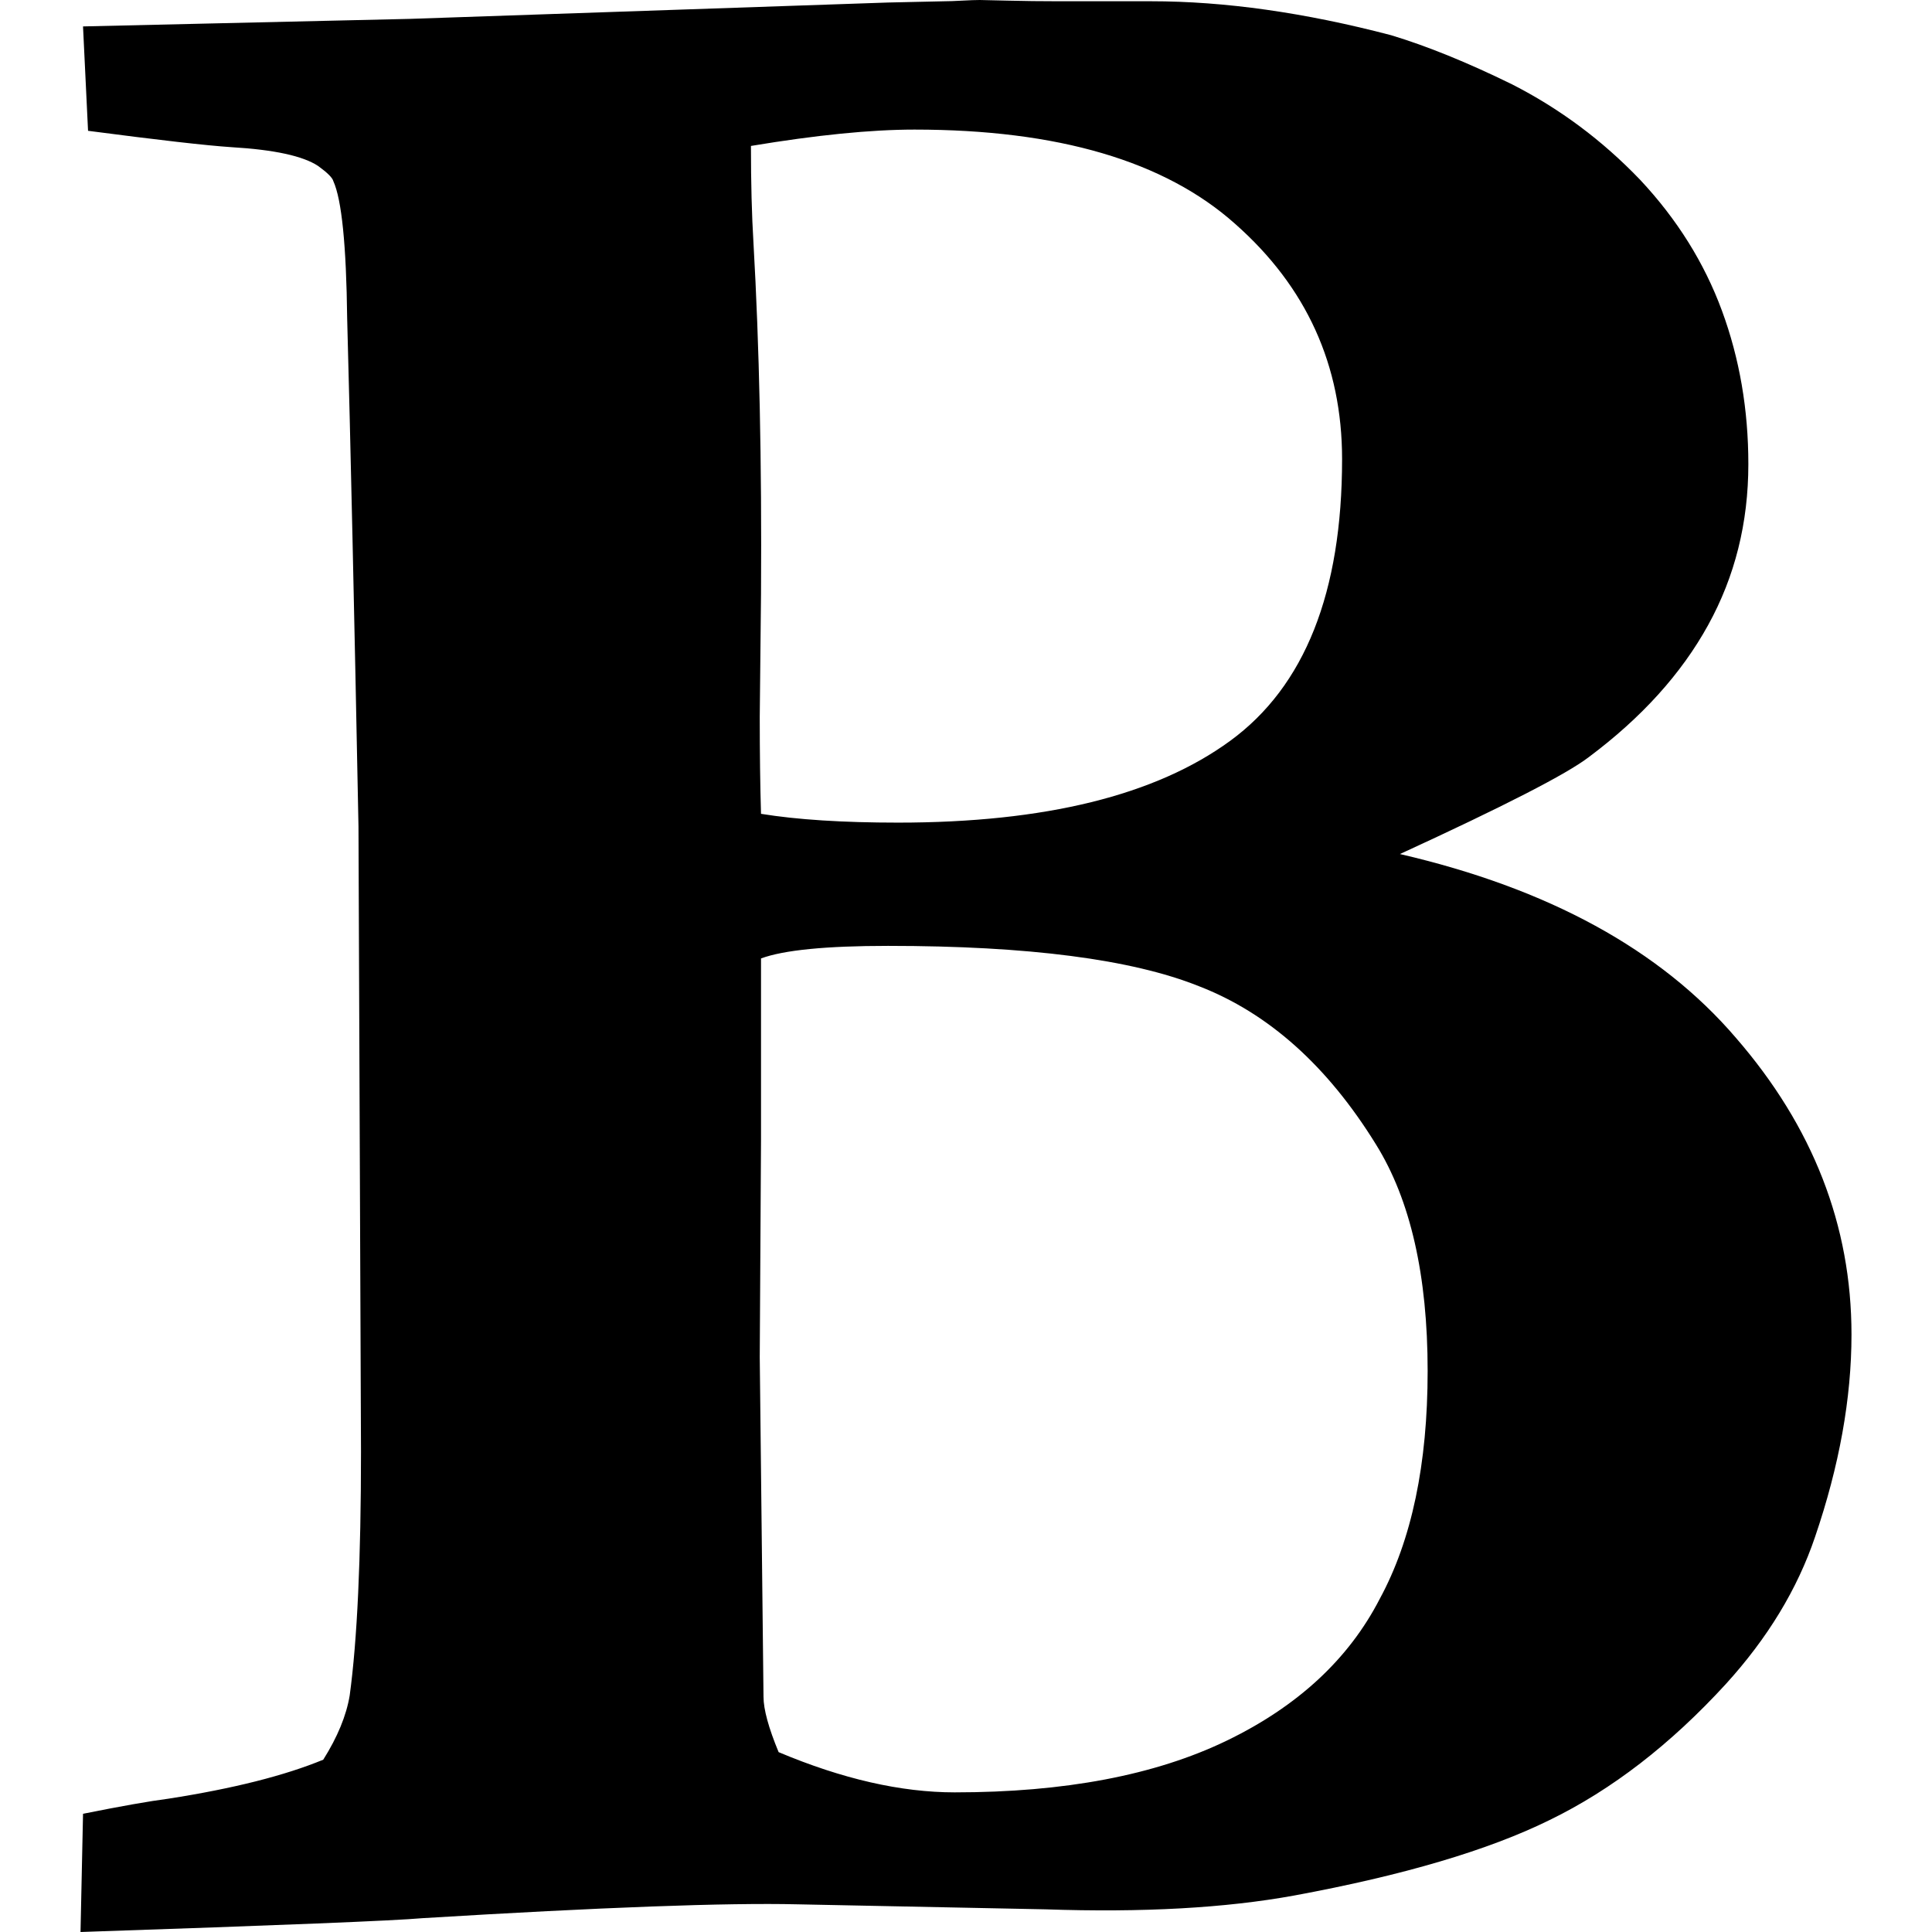
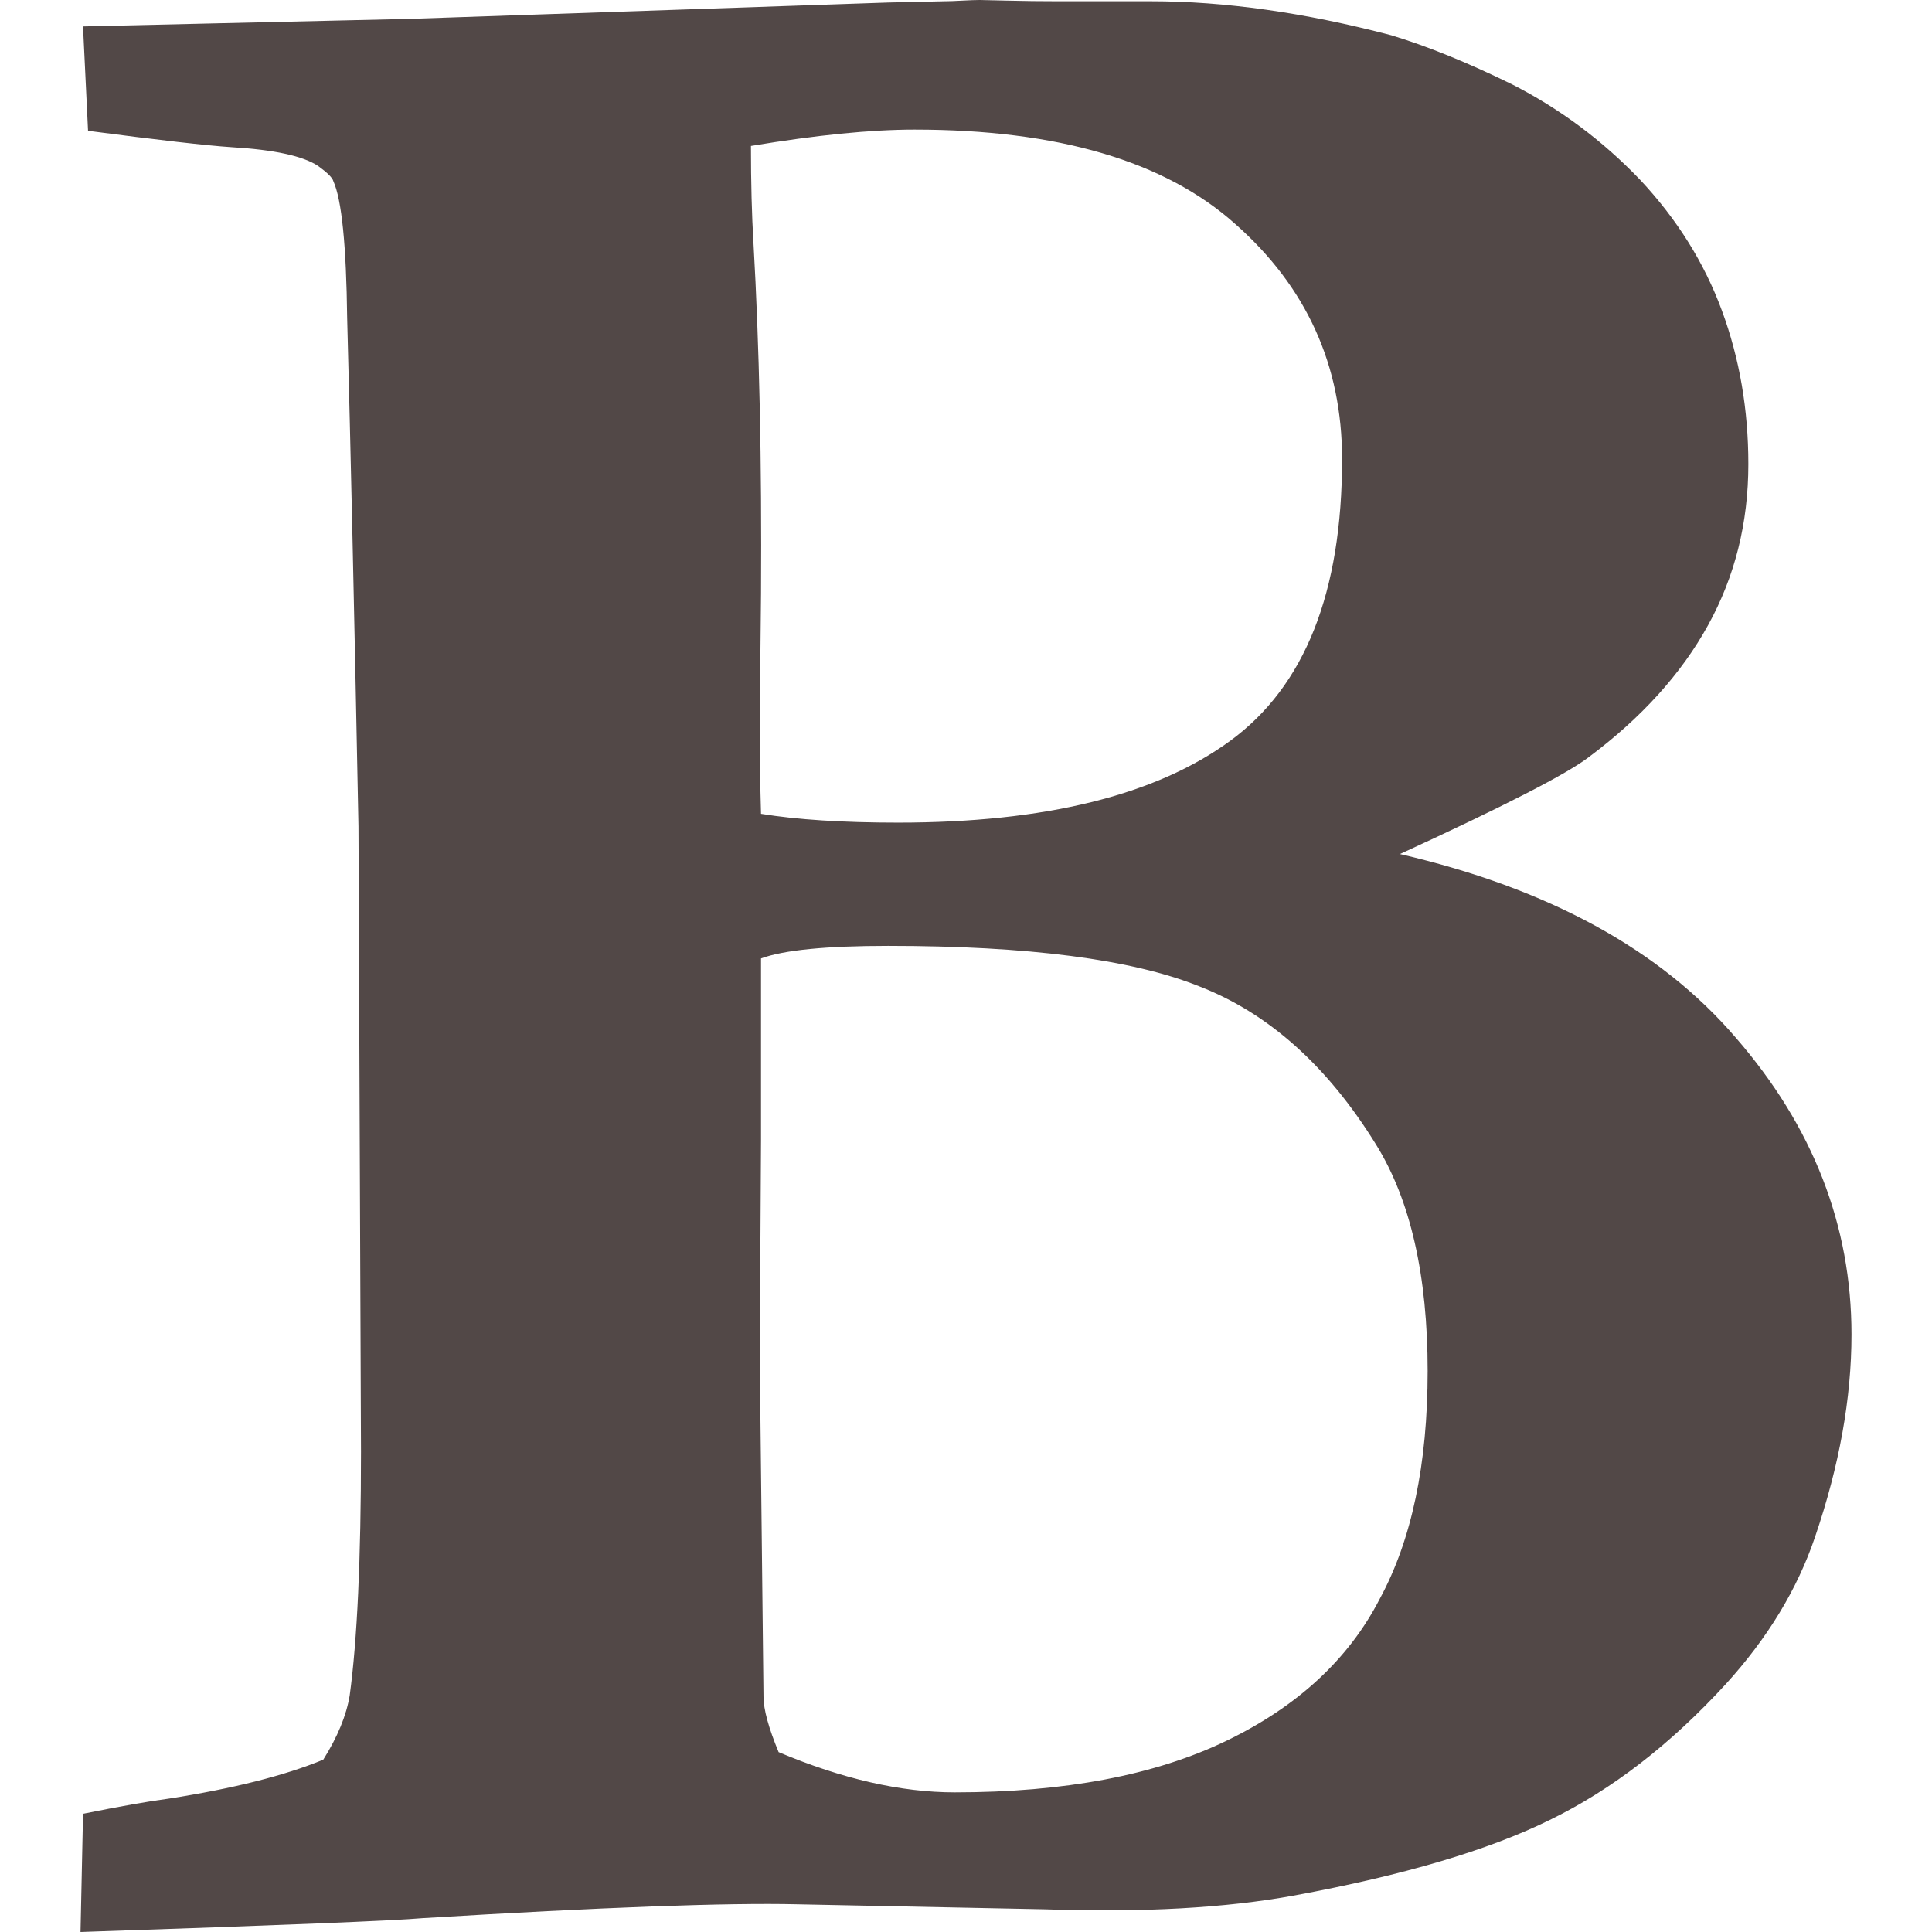
<svg xmlns="http://www.w3.org/2000/svg" version="1.1" x="0px" y="0px" viewBox="0 0 438.543 438.543" xml:space="preserve">
-   <g>
+   <g fill="#524847">
    <path d="M394.005,235.541c-17.131-19.987-42.537-33.878-76.231-41.683c23.612-10.85,37.887-18.177,42.835-21.982   c11.991-8.947,21.032-18.942,27.113-29.98c6.092-11.042,9.134-23.223,9.134-36.545c0-12.371-1.995-23.981-5.995-34.831   c-3.997-10.852-10.182-20.749-18.556-29.694c-8.565-8.943-18.273-16.18-29.122-21.7c-10.089-4.947-19.226-8.658-27.411-11.132   c-19.603-5.14-37.781-7.71-54.529-7.71h-21.128c-3.806,0-7.666-0.048-11.567-0.144C224.65,0.05,222.604,0,222.414,0   c-0.949,0-2.284,0.05-4.002,0.141c-1.713,0.096-3.049,0.144-3.999,0.144l-12.85,0.287L93.074,4.283l-74.23,1.714l1.142,23.695   c15.986,2.096,26.84,3.337,32.548,3.715c9.707,0.571,16.274,2.002,19.701,4.283c2.096,1.525,3.238,2.666,3.428,3.427   c1.902,4.187,2.946,14.56,3.14,31.121c0.76,28.171,1.619,66.619,2.568,115.344l0.571,141.896c0,24.359-0.855,42.828-2.568,55.388   c-0.761,4.569-2.762,9.422-5.997,14.562c-8.756,3.614-20.461,6.567-35.117,8.85c-4.375,0.568-10.848,1.711-19.412,3.43   l-0.571,26.836c45.489-1.526,71.374-2.57,77.663-3.142c40.729-2.478,69.093-3.521,85.08-3.142l56.242,1.137   c22.087,0.76,40.929-0.288,56.534-3.139c24.742-4.568,44.057-10.283,57.958-17.135c14.082-6.851,27.404-17.131,39.964-30.833   c9.527-10.466,16.275-21.601,20.272-33.407c5.521-16.174,8.278-31.494,8.278-45.963   C420.273,278.181,411.52,255.718,394.005,235.541z M170.456,33.126c14.846-2.474,27.218-3.711,37.115-3.711   c32.546,0,56.82,7.139,72.805,21.413c16.169,14.272,24.263,32.071,24.263,53.387c0,30.266-8.467,51.583-25.406,63.954   c-16.939,12.37-42.065,18.558-75.373,18.558c-12.562,0-22.935-0.665-31.118-1.997c-0.193-6.473-0.288-13.8-0.288-21.986   l0.288-27.979c0.188-29.88-0.383-56.431-1.714-79.656C170.646,48.829,170.456,41.506,170.456,33.126z M313.211,362.879   c-7.043,13.702-18.657,24.458-34.83,32.265c-16.181,7.806-36.74,11.703-61.671,11.703c-12.182,0-25.506-3.038-39.971-9.13   c-2.284-5.517-3.427-9.712-3.431-12.566l-0.854-77.088l0.288-49.392v-41.114c5.14-1.903,14.753-2.853,28.837-2.853   c31.787,0,55.291,3.046,70.519,9.135c15.797,6.096,29.218,18.086,40.258,35.978c7.803,12.566,11.704,29.694,11.704,51.394   C324.056,332.333,320.438,349.557,313.211,362.879z" />
  </g>
</svg>
